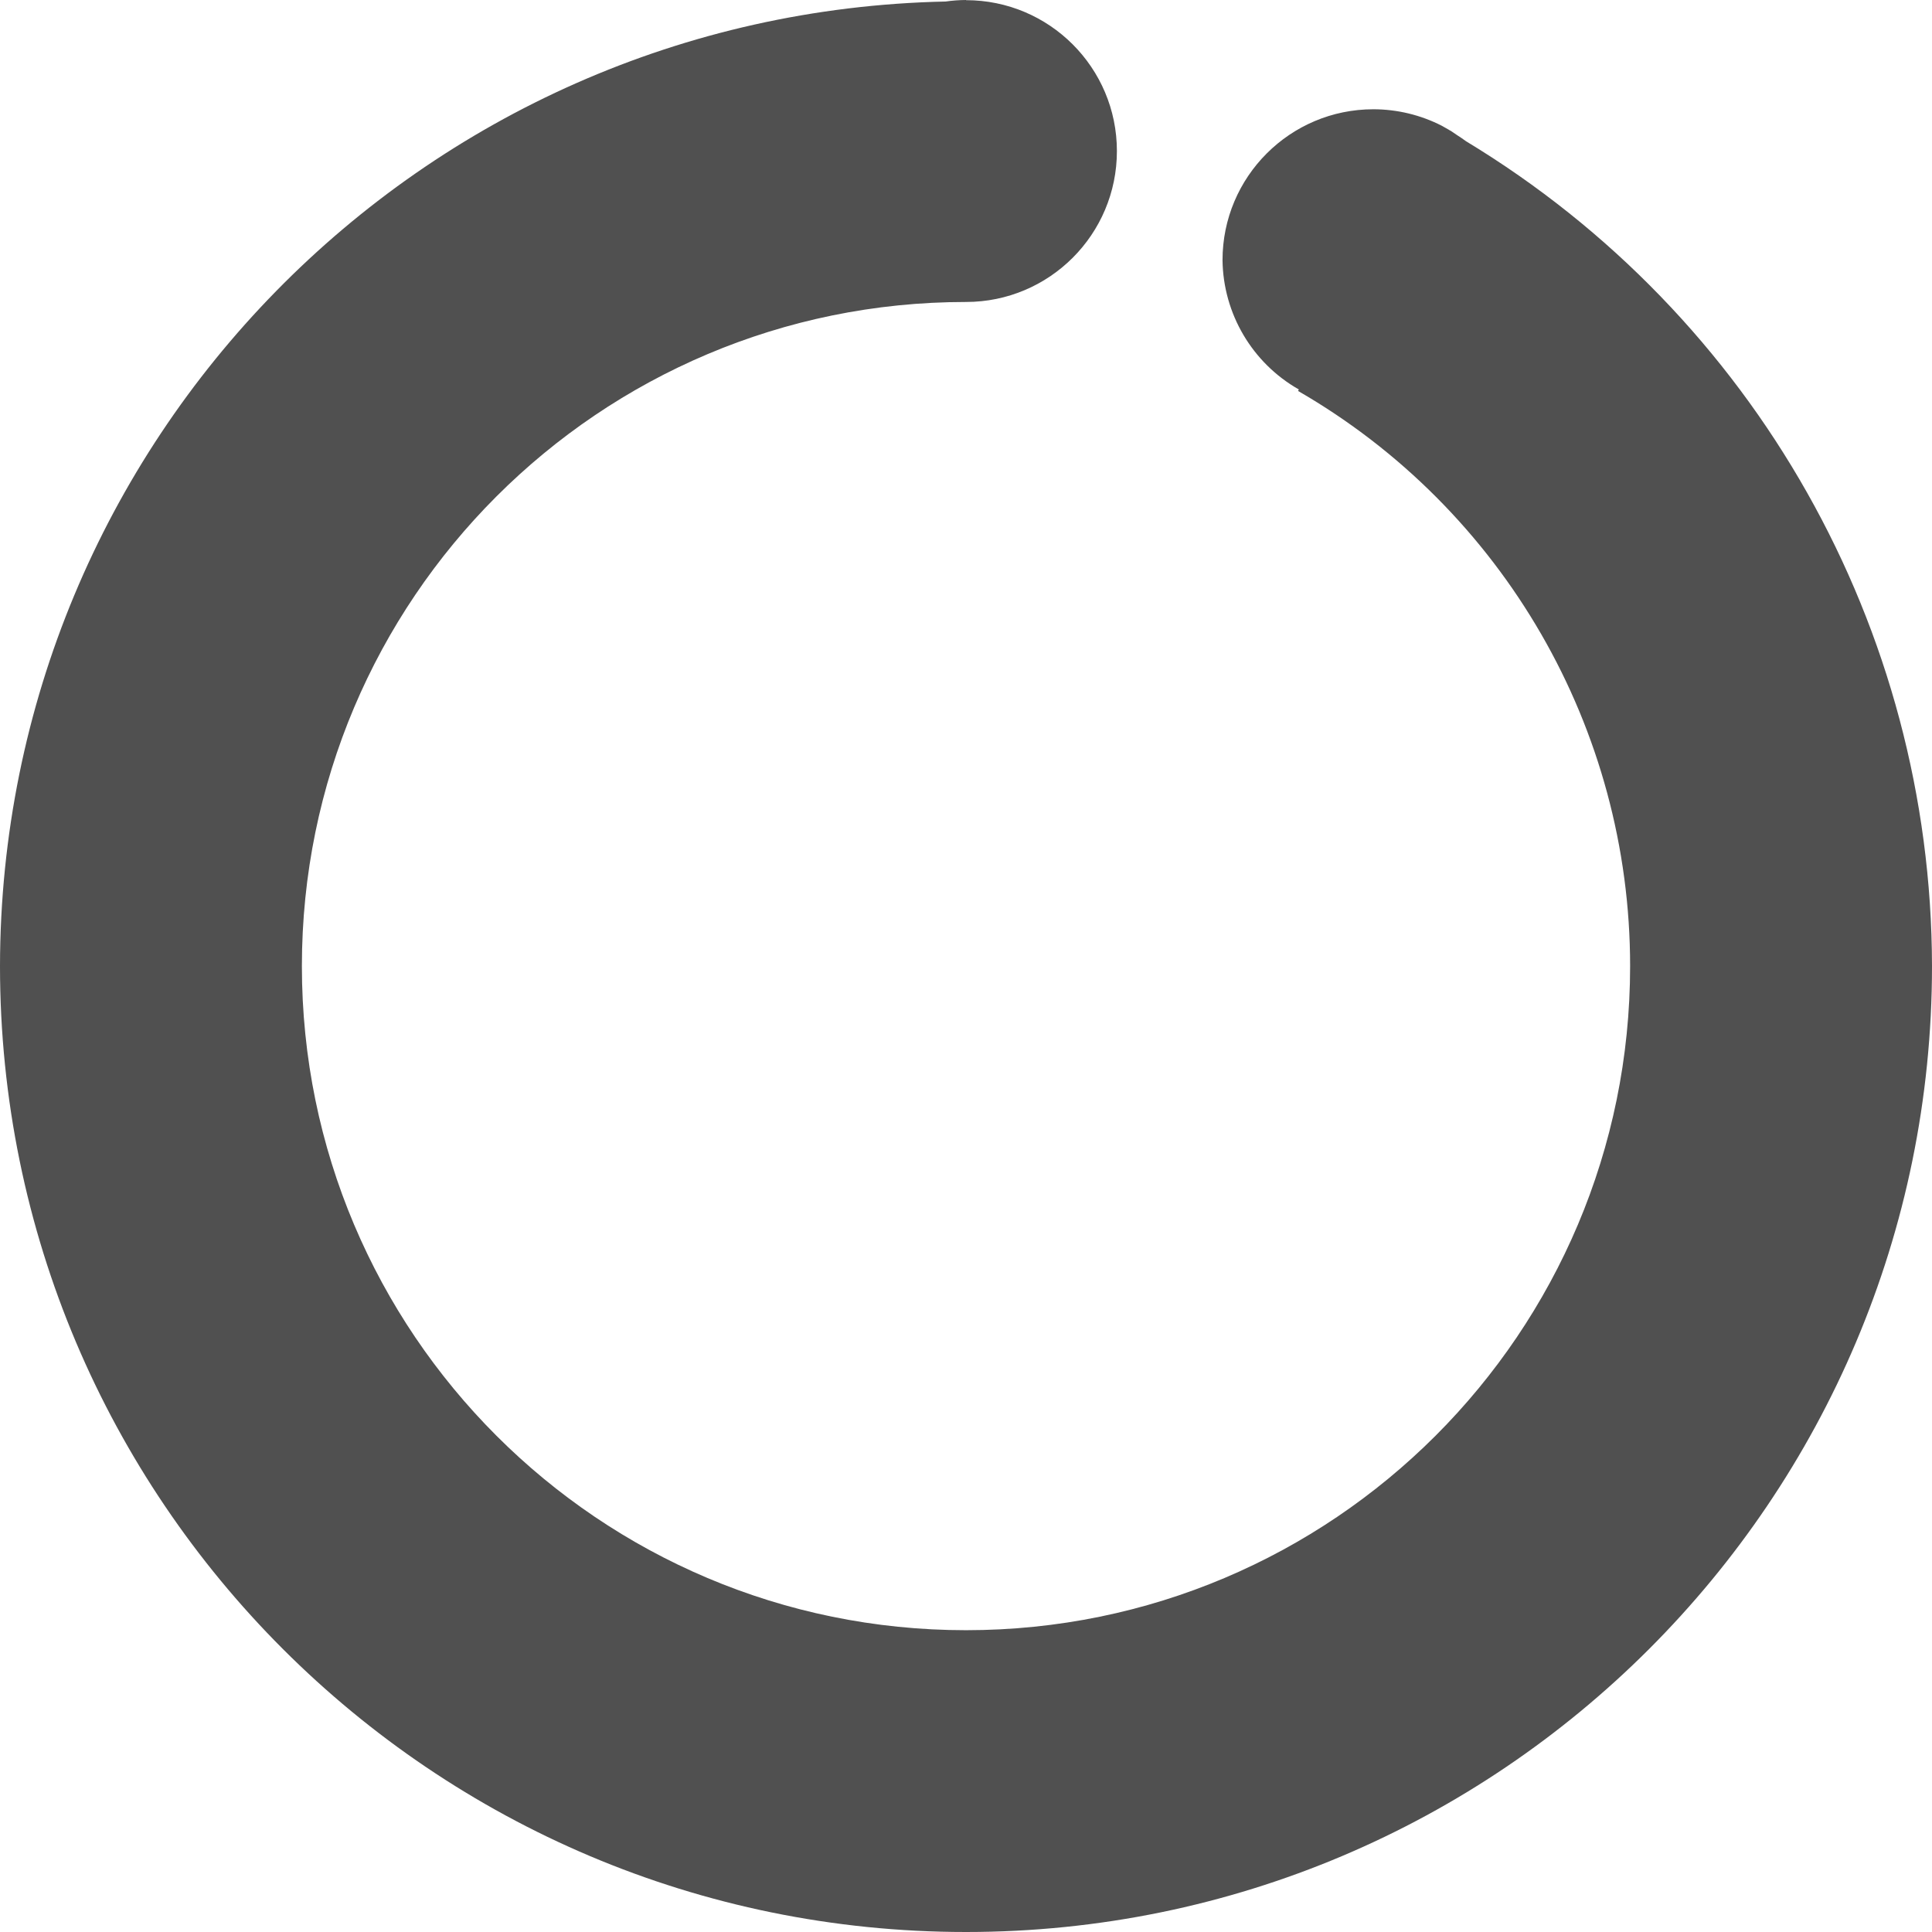
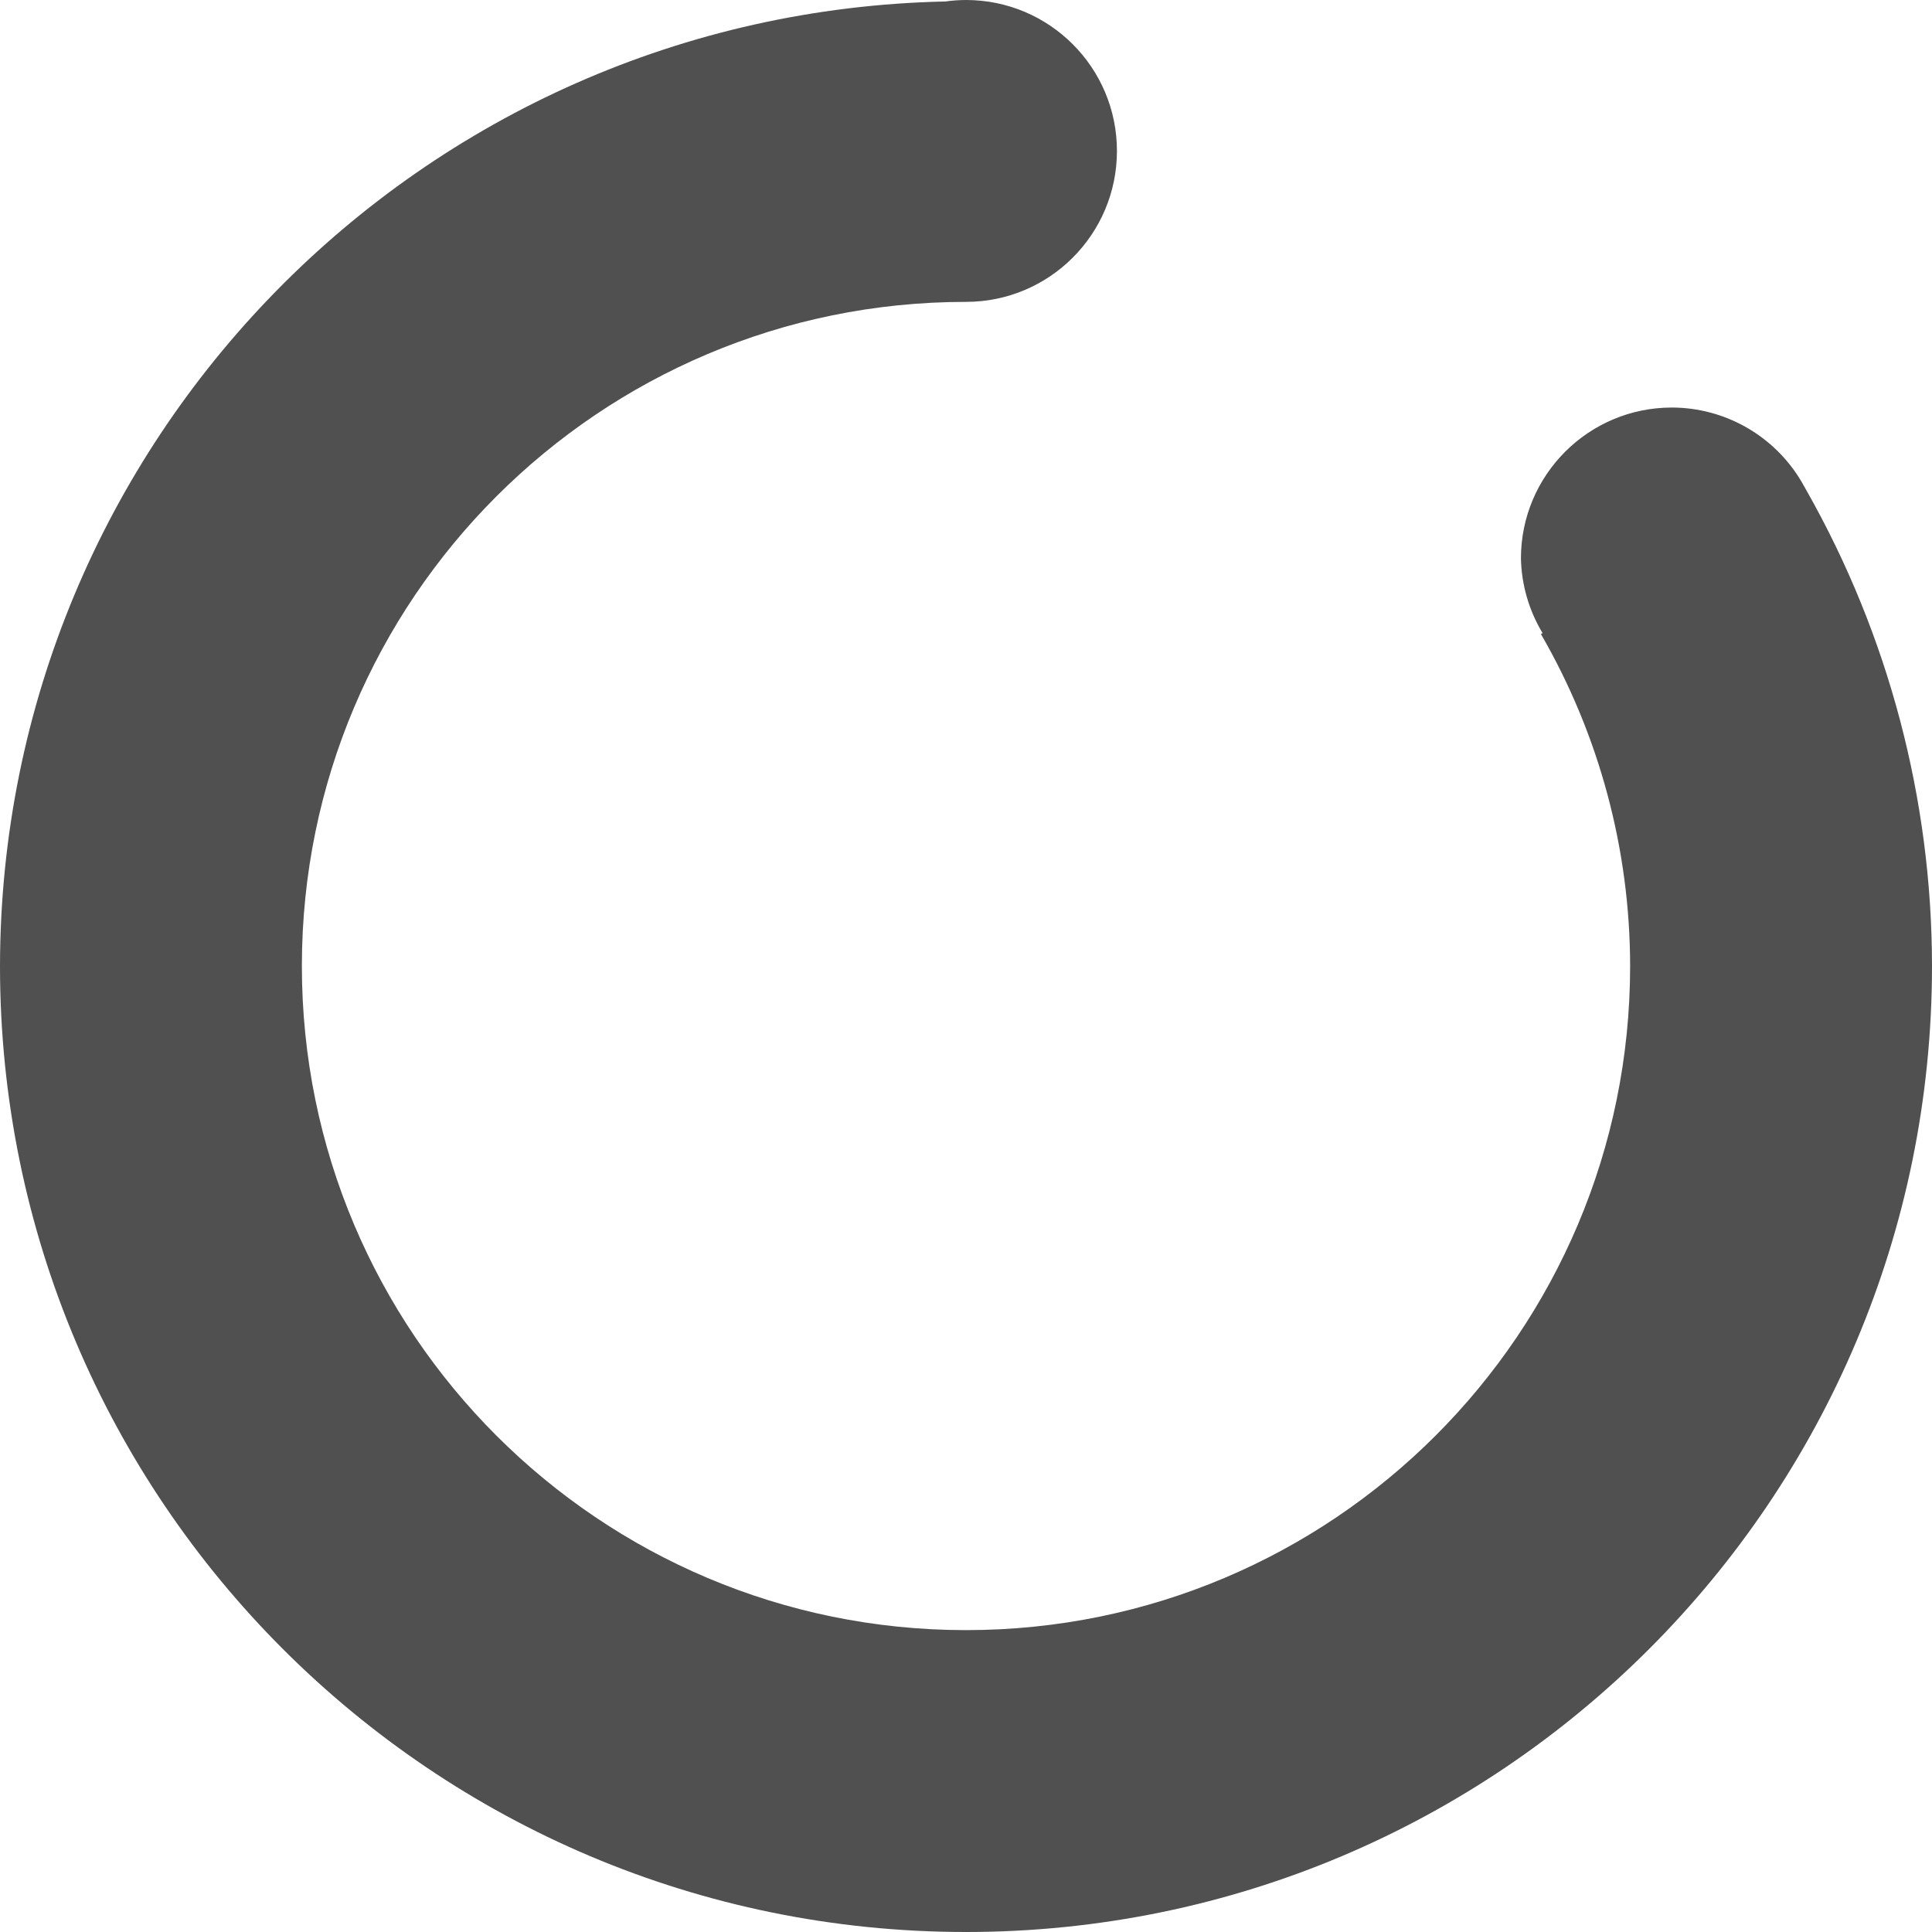
- <svg xmlns="http://www.w3.org/2000/svg" width="64" height="64" viewBox="9.878 -21.872 22.828 22.828" version="1.1" style="fill:none;stroke-linecap:round;stroke-linejoin:round" id="svg4">
-   <defs id="defs4" />
-   <path id="path9" style="fill:#505050;fill-opacity:1;stroke:none;stroke-width:0.361;stroke-dasharray:none" d="m 21.292,-21.872 a 1.783,1.783 0 0 0 -0.242,0.018 11.414,11.414 0 0 0 -11.172,11.396 11.414,11.414 0 0 0 11.414,11.414 11.414,11.414 0 0 0 11.414,-11.414 11.414,11.414 0 0 0 -5.507,-9.746 1.783,1.783 0 0 0 -0.104,-0.071 11.414,11.414 0 0 0 -0.084,-0.057 1.783,1.783 0 0 1 0.006,0.006 1.783,1.783 0 0 0 -0.02,-0.013 11.414,11.414 0 0 0 -0.085,-0.048 1.783,1.783 0 0 0 -0.806,-0.194 1.783,1.783 0 0 0 -1.783,1.783 1.783,1.783 0 0 0 0.902,1.528 l -0.01,0.017 a 7.847,7.847 0 0 1 3.924,6.796 7.847,7.847 0 0 1 -7.847,7.847 7.847,7.847 0 0 1 -7.847,-7.847 7.847,7.847 0 0 1 7.847,-7.847 1.783,1.783 0 0 0 1.783,-1.783 1.783,1.783 0 0 0 -1.783,-1.783 z m -0.53,0.084 a 1.783,1.783 0 0 0 -0.045,0.015 1.783,1.783 0 0 1 0.045,-0.015 z m -0.503,0.249 a 1.783,1.783 0 0 0 -0.023,0.015 1.783,1.783 0 0 1 0.023,-0.015 z m -0.401,0.392 a 1.783,1.783 0 0 0 -0.02,0.03 1.783,1.783 0 0 1 0.02,-0.03 z m -0.251,0.485 a 1.783,1.783 0 0 0 -0.015,0.042 1.783,1.783 0 0 1 0.015,-0.042 z m 7.854,0.712 a 1.783,1.783 0 0 1 0.025,0.027 1.783,1.783 0 0 0 -0.025,-0.027 z m -7.869,0.391 a 1.783,1.783 0 0 0 0.015,0.042 1.783,1.783 0 0 1 -0.015,-0.042 z m 8.183,0.142 a 1.783,1.783 0 0 1 0.011,0.032 1.783,1.783 0 0 0 -0.011,-0.032 z m -7.937,0.356 a 1.783,1.783 0 0 0 0.02,0.03 1.783,1.783 0 0 1 -0.02,-0.03 z m 0.397,0.406 a 1.783,1.783 0 0 0 0.023,0.015 1.783,1.783 0 0 1 -0.023,-0.015 z m 7.642,0.058 a 1.783,1.783 0 0 1 -0.003,0.022 1.783,1.783 0 0 0 0.003,-0.022 z m -7.161,0.191 a 1.783,1.783 0 0 0 0.045,0.015 1.783,1.783 0 0 1 -0.045,-0.015 z m 6.862,0.611 a 1.783,1.783 0 0 1 -0.012,0.016 1.783,1.783 0 0 0 0.012,-0.016 z m -0.451,0.456 a 1.783,1.783 0 0 1 -0.016,0.012 1.783,1.783 0 0 0 0.016,-0.012 z m -0.797,0.308 a 1.783,1.783 0 0 1 -0.022,0.003 1.783,1.783 0 0 0 0.022,-0.003 z" />
+ <svg xmlns="http://www.w3.org/2000/svg" width="64" height="64" viewBox="28 -62 64 64" version="1.1" style="fill:none;stroke-linecap:round;stroke-linejoin:round" id="svg7">
+   <defs id="defs7" />
+   <g transform="scale(1,-1)" id="g7">
+     <path id="path12" style="stroke:none;stroke-width:0.249;fill:#505050;fill-opacity:1;stroke-dasharray:none" d="M 60 62 A 5 5 0 0 1 59.318 61.951 A 32 32 0 0 1 28 30 A 32 32 0 0 1 60 -2 A 32 32 0 0 1 92 30 A 32 32 0 0 1 87.844 45.75 A 32 32 0 0 1 87.705 45.996 A 32 32 0 0 1 87.682 46.037 A 5 5 0 0 1 83.383 48.5 A 5 5 0 0 1 78.383 43.5 A 5 5 0 0 1 79.1 41.027 L 79.045 40.996 A 22 22 0 0 0 82 30 A 22 22 0 0 0 60 8 A 22 22 0 0 0 38 30 A 22 22 0 0 0 60 52 A 5 5 0 0 1 65 57 A 5 5 0 0 1 60 62 z M 58.516 61.766 A 5 5 0 0 1 58.391 61.723 A 5 5 0 0 0 58.516 61.766 z M 57.117 61.074 A 5 5 0 0 1 57.033 61.018 A 5 5 0 0 0 57.117 61.074 z M 55.982 59.967 A 5 5 0 0 1 55.926 59.883 A 5 5 0 0 0 55.982 59.967 z M 55.277 58.609 A 5 5 0 0 1 55.234 58.484 A 5 5 0 0 0 55.277 58.609 z M 55.234 55.516 A 5 5 0 0 1 55.277 55.391 A 5 5 0 0 0 55.234 55.516 z M 55.926 54.117 A 5 5 0 0 1 55.982 54.033 A 5 5 0 0 0 55.926 54.117 z M 57.033 52.982 A 5 5 0 0 1 57.117 52.926 A 5 5 0 0 0 57.033 52.982 z M 58.391 52.277 A 5 5 0 0 1 58.516 52.234 A 5 5 0 0 0 58.391 52.277 z M 88.148 42.016 A 5 5 0 0 0 88.105 41.891 A 5 5 0 0 1 88.148 42.016 z M 87.457 40.617 A 5 5 0 0 0 87.4 40.533 A 5 5 0 0 1 87.457 40.617 z M 80.162 39.742 A 5 5 0 0 1 80.238 39.674 A 5 5 0 0 0 80.162 39.742 z M 86.35 39.482 A 5 5 0 0 0 86.266 39.426 A 5 5 0 0 1 86.35 39.482 z M 81.648 38.842 A 5 5 0 0 1 81.74 38.811 A 5 5 0 0 0 81.648 38.842 z M 84.992 38.777 A 5 5 0 0 0 84.867 38.734 A 5 5 0 0 1 84.992 38.777 z " />
+   </g>
</svg>
